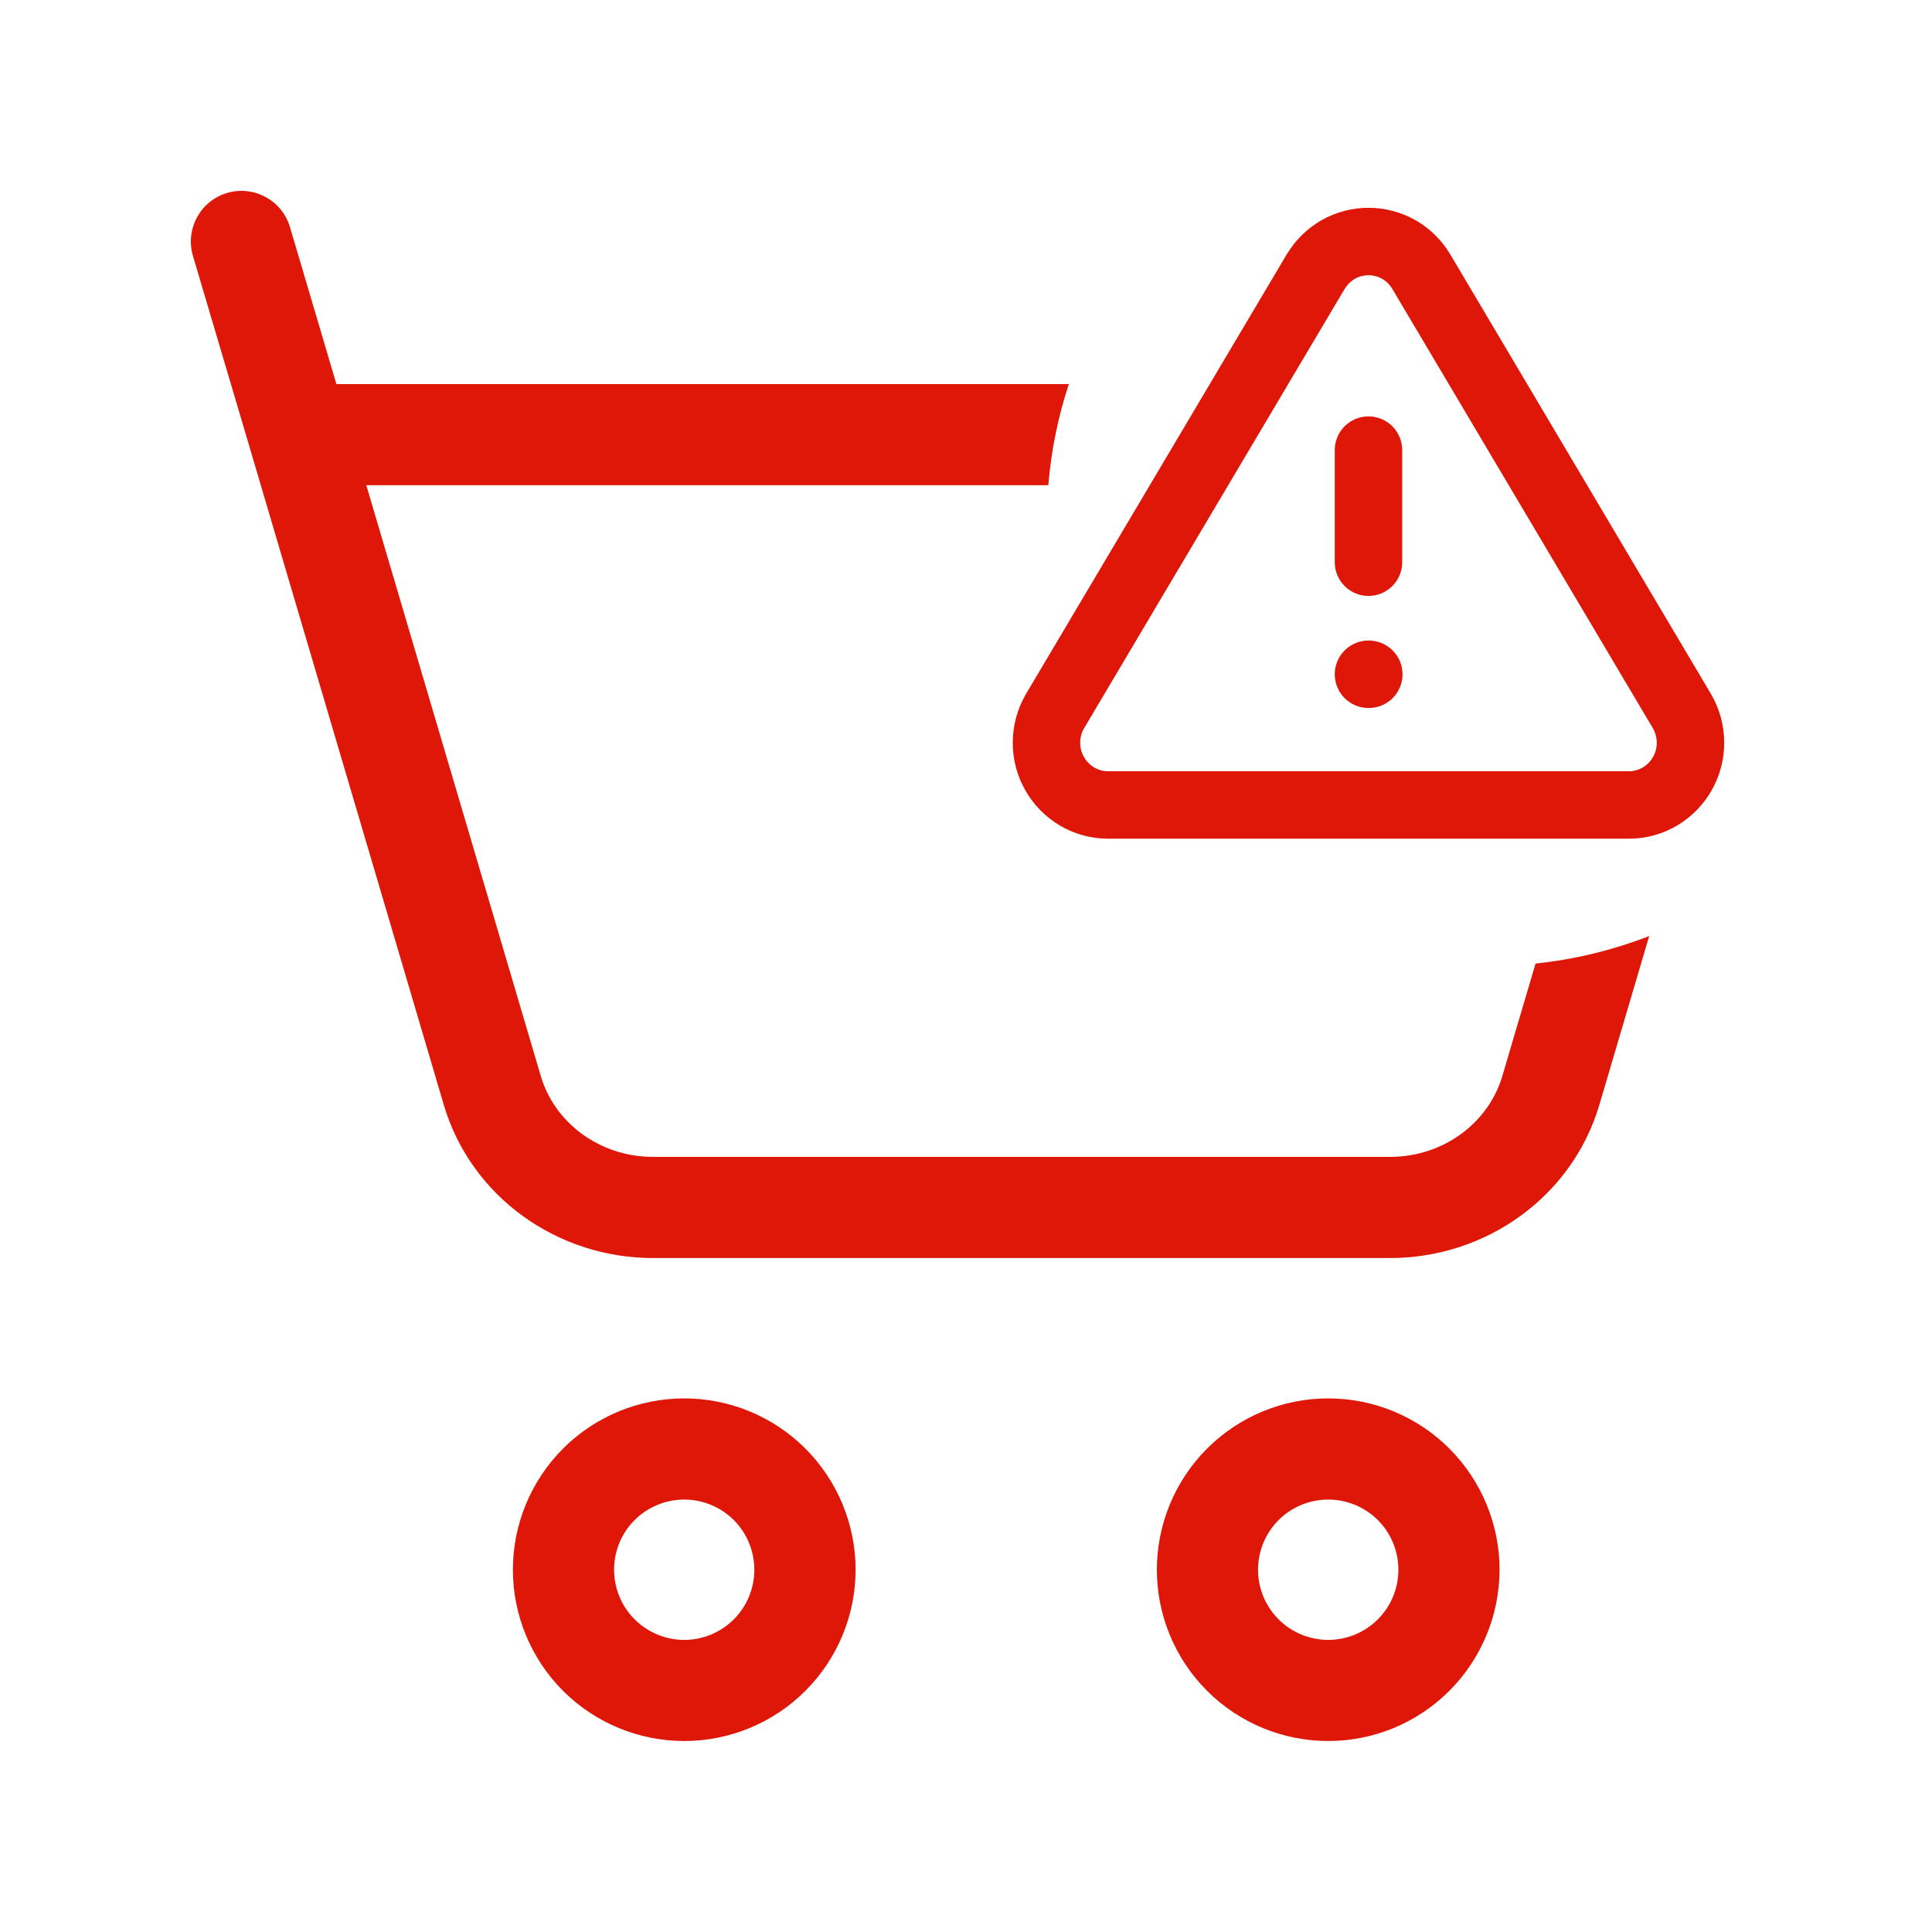
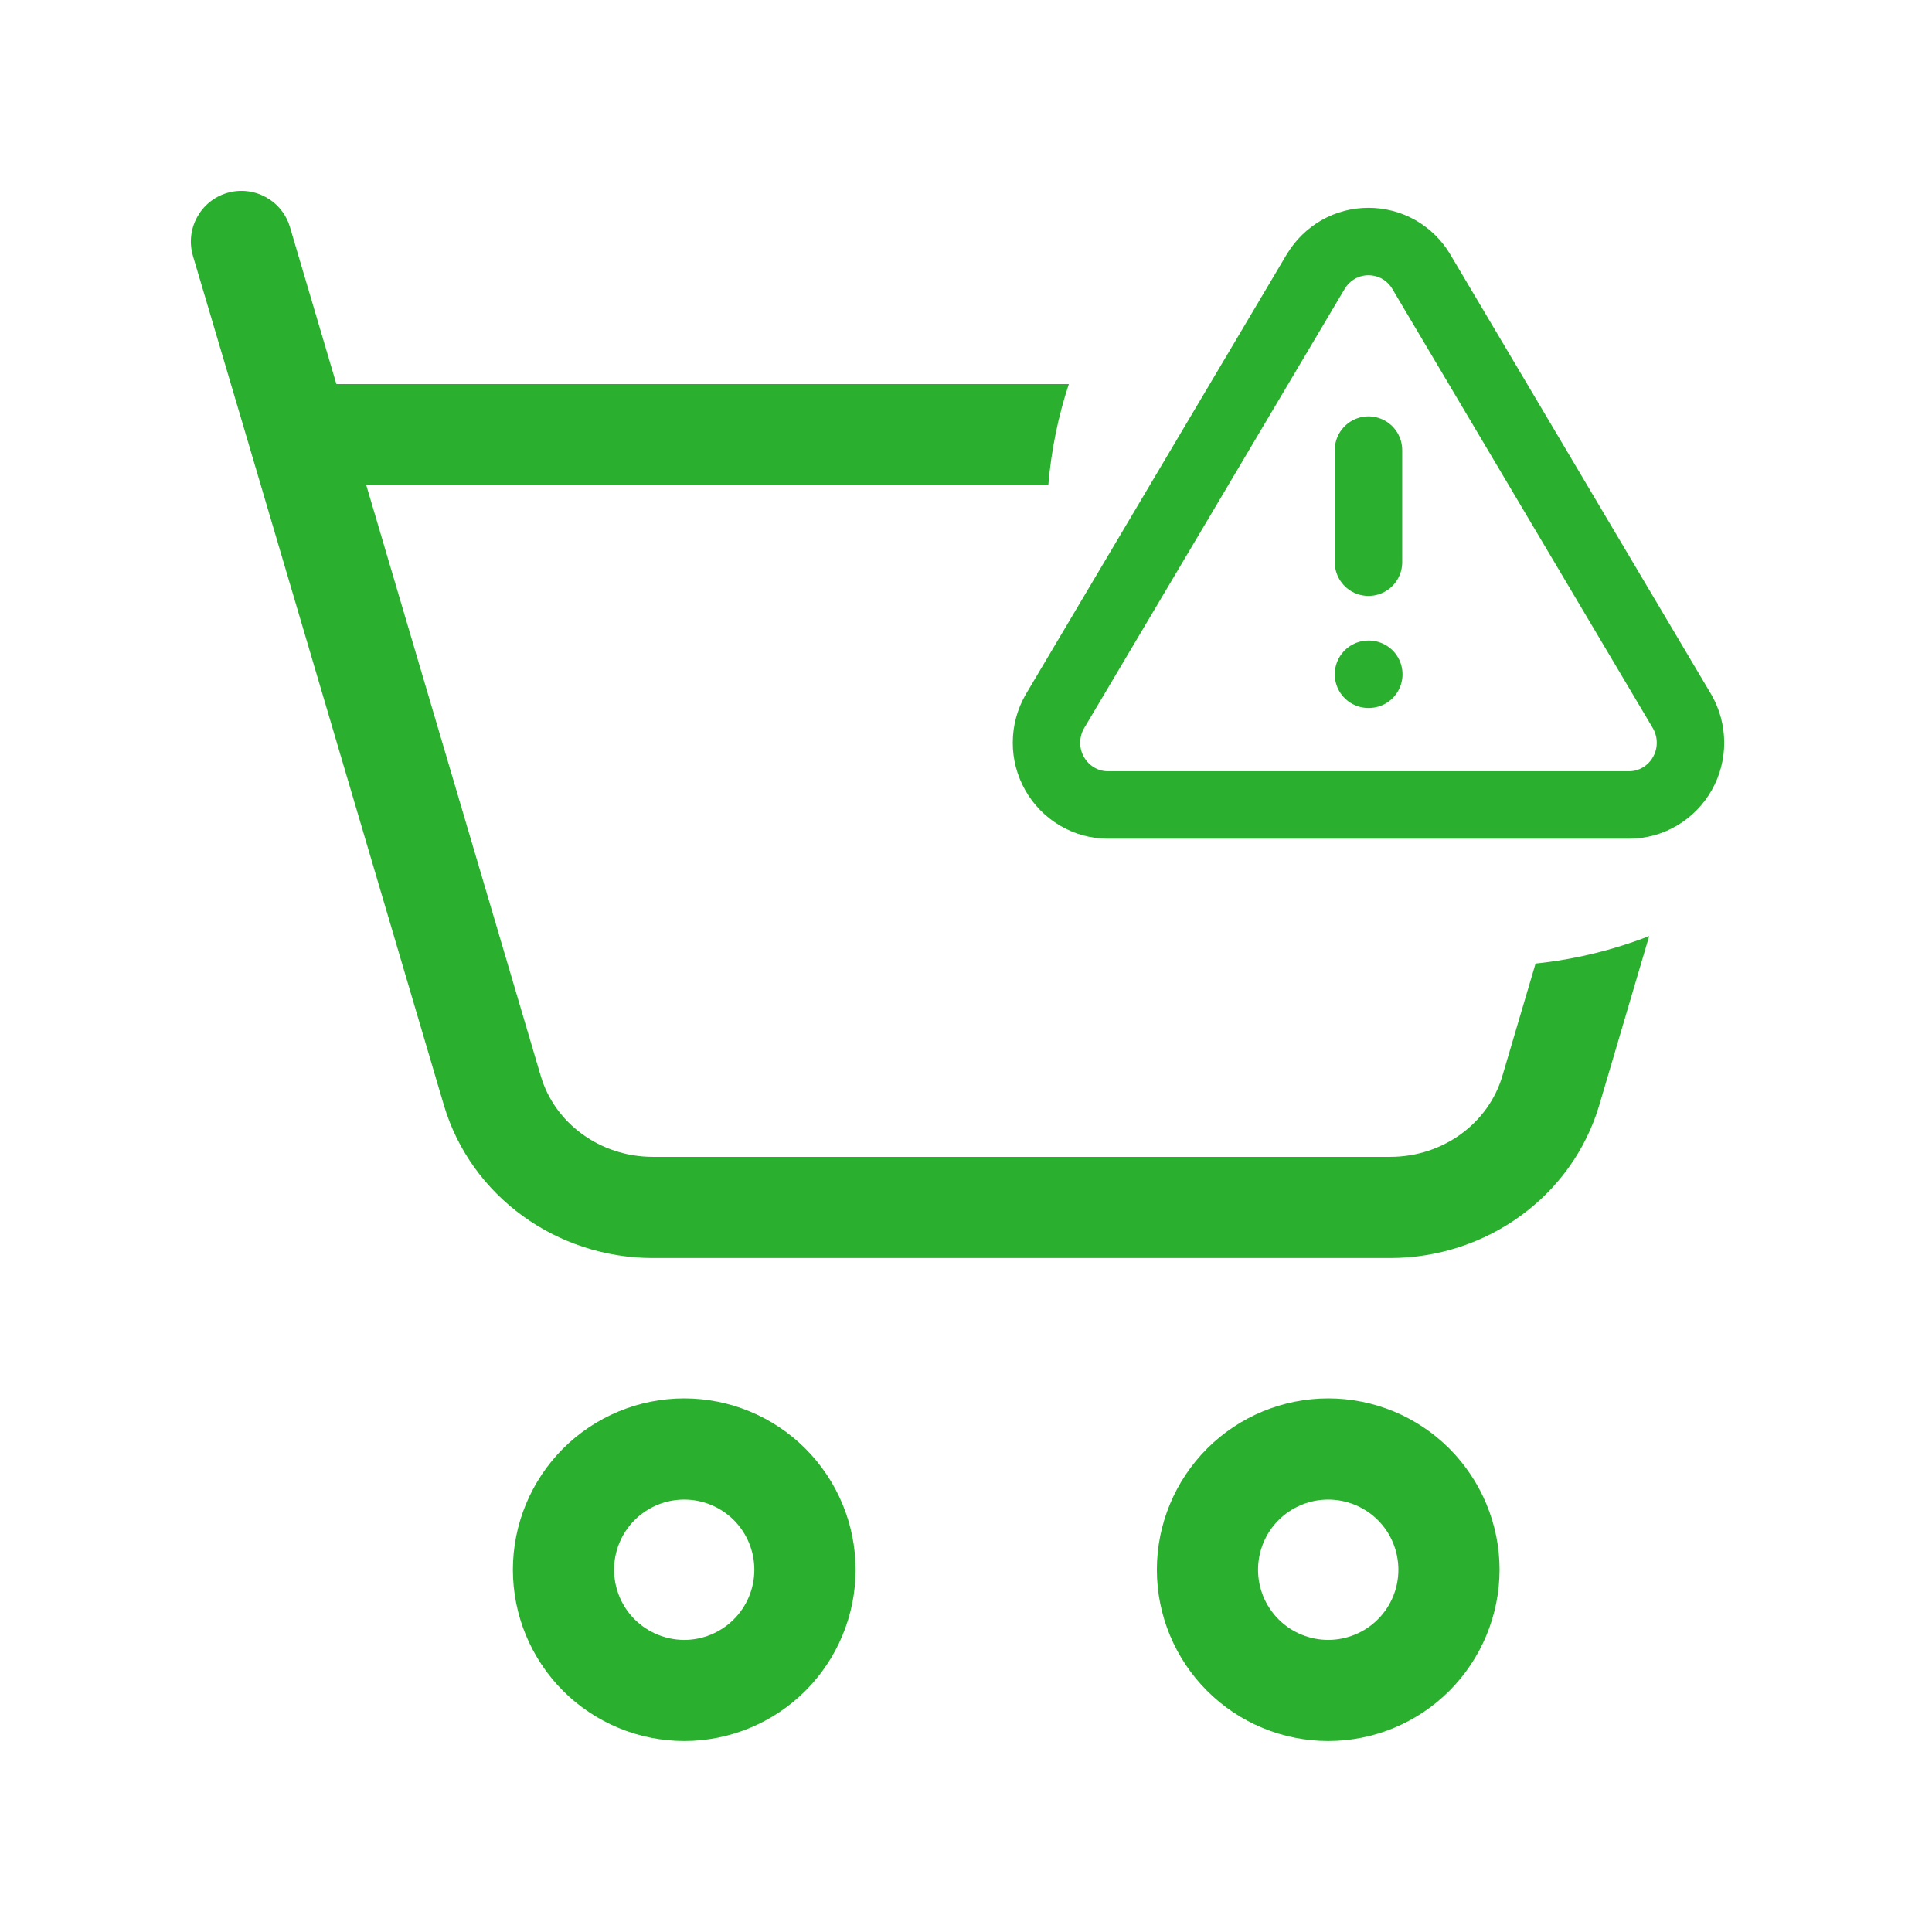
<svg xmlns="http://www.w3.org/2000/svg" preserveAspectRatio="none" overflow="visible" style="display: block;" width="24.805" height="24.805" viewBox="0 0 24.805 24.805" fill="none">
  <g id="mynaui:cart-x">
-     <path id="Subtract" d="M8.785 17.954C9.368 17.954 9.928 18.186 10.34 18.598C10.753 19.011 10.985 19.571 10.985 20.154C10.985 20.737 10.753 21.296 10.34 21.709C9.928 22.121 9.368 22.353 8.785 22.353C8.201 22.353 7.642 22.121 7.229 21.709C6.817 21.296 6.585 20.737 6.585 20.154C6.585 19.571 6.817 19.011 7.229 18.598C7.642 18.186 8.201 17.954 8.785 17.954ZM17.053 17.954C17.637 17.954 18.196 18.186 18.608 18.598C19.02 19.011 19.253 19.571 19.253 20.154C19.252 20.737 19.02 21.296 18.608 21.709C18.196 22.121 17.637 22.353 17.053 22.353C16.47 22.353 15.91 22.121 15.498 21.709C15.085 21.296 14.853 20.737 14.853 20.154C14.853 19.571 15.085 19.011 15.498 18.598C15.91 18.186 16.47 17.954 17.053 17.954ZM8.785 19.253C8.546 19.253 8.317 19.348 8.148 19.516C7.979 19.685 7.884 19.915 7.884 20.154C7.885 20.393 7.979 20.622 8.148 20.791C8.317 20.959 8.546 21.054 8.785 21.055C9.023 21.055 9.253 20.959 9.421 20.791C9.59 20.622 9.685 20.393 9.685 20.154C9.685 19.915 9.59 19.685 9.421 19.516C9.253 19.348 9.023 19.253 8.785 19.253ZM17.053 19.253C16.815 19.253 16.584 19.348 16.416 19.516C16.247 19.685 16.152 19.915 16.152 20.154C16.152 20.393 16.247 20.622 16.416 20.791C16.584 20.96 16.815 21.054 17.053 21.055C17.292 21.054 17.521 20.96 17.69 20.791C17.859 20.622 17.954 20.393 17.954 20.154C17.954 19.915 17.859 19.685 17.69 19.516C17.521 19.348 17.292 19.253 17.053 19.253ZM2.916 2.477C3.26 2.376 3.621 2.572 3.723 2.916L4.319 4.931H13.723C13.586 5.345 13.497 5.78 13.459 6.23H4.703L6.944 13.818C7.121 14.416 7.7 14.853 8.383 14.853H17.848C18.531 14.853 19.11 14.418 19.288 13.817L19.715 12.371C20.224 12.318 20.713 12.197 21.174 12.018L20.534 14.186C20.185 15.364 19.08 16.152 17.848 16.152H8.383C7.152 16.152 6.046 15.363 5.698 14.186L3.211 5.764V5.763L2.477 3.285C2.376 2.941 2.572 2.579 2.916 2.477Z" fill="#DE1709" />
-     <path id="Vector" d="M17.57 8.657H17.574M17.57 5.779V7.218M16.893 3.486L13.542 9.136C13.473 9.257 13.436 9.394 13.436 9.534C13.435 9.673 13.471 9.811 13.54 9.932C13.608 10.053 13.707 10.154 13.826 10.225C13.945 10.296 14.08 10.334 14.219 10.335H20.921C21.059 10.334 21.195 10.296 21.314 10.225C21.433 10.154 21.532 10.053 21.6 9.932C21.669 9.811 21.705 9.673 21.704 9.534C21.704 9.394 21.667 9.257 21.598 9.136L18.247 3.486C18.177 3.368 18.077 3.271 17.959 3.203C17.84 3.136 17.706 3.101 17.57 3.101C17.434 3.101 17.3 3.136 17.182 3.203C17.064 3.271 16.964 3.368 16.894 3.486" stroke="#DE1709" stroke-width="0.866" stroke-miterlimit="10" stroke-linecap="round" stroke-linejoin="round" />
+     <path id="Subtract" d="M8.785 17.954C9.368 17.954 9.928 18.186 10.34 18.598C10.753 19.011 10.985 19.571 10.985 20.154C10.985 20.737 10.753 21.296 10.34 21.709C9.928 22.121 9.368 22.353 8.785 22.353C8.201 22.353 7.642 22.121 7.229 21.709C6.817 21.296 6.585 20.737 6.585 20.154C6.585 19.571 6.817 19.011 7.229 18.598C7.642 18.186 8.201 17.954 8.785 17.954ZM17.053 17.954C17.637 17.954 18.196 18.186 18.608 18.598C19.02 19.011 19.253 19.571 19.253 20.154C19.252 20.737 19.02 21.296 18.608 21.709C18.196 22.121 17.637 22.353 17.053 22.353C16.47 22.353 15.91 22.121 15.498 21.709C15.085 21.296 14.853 20.737 14.853 20.154C14.853 19.571 15.085 19.011 15.498 18.598C15.91 18.186 16.47 17.954 17.053 17.954ZM8.785 19.253C8.546 19.253 8.317 19.348 8.148 19.516C7.979 19.685 7.884 19.915 7.884 20.154C7.885 20.393 7.979 20.622 8.148 20.791C8.317 20.959 8.546 21.054 8.785 21.055C9.023 21.055 9.253 20.959 9.421 20.791C9.59 20.622 9.685 20.393 9.685 20.154C9.685 19.915 9.59 19.685 9.421 19.516C9.253 19.348 9.023 19.253 8.785 19.253ZM17.053 19.253C16.815 19.253 16.584 19.348 16.416 19.516C16.247 19.685 16.152 19.915 16.152 20.154C16.152 20.393 16.247 20.622 16.416 20.791C16.584 20.96 16.815 21.054 17.053 21.055C17.292 21.054 17.521 20.96 17.69 20.791C17.859 20.622 17.954 20.393 17.954 20.154C17.954 19.915 17.859 19.685 17.69 19.516C17.521 19.348 17.292 19.253 17.053 19.253ZM2.916 2.477C3.26 2.376 3.621 2.572 3.723 2.916L4.319 4.931H13.723C13.586 5.345 13.497 5.78 13.459 6.23H4.703L6.944 13.818C7.121 14.416 7.7 14.853 8.383 14.853H17.848C18.531 14.853 19.11 14.418 19.288 13.817L19.715 12.371C20.224 12.318 20.713 12.197 21.174 12.018L20.534 14.186C20.185 15.364 19.08 16.152 17.848 16.152H8.383C7.152 16.152 6.046 15.363 5.698 14.186L3.211 5.764V5.763L2.477 3.285C2.376 2.941 2.572 2.579 2.916 2.477Z" fill="#2AAF2F" />
+     <path id="Vector" d="M17.57 8.657H17.574M17.57 5.779V7.218M16.893 3.486L13.542 9.136C13.473 9.257 13.436 9.394 13.436 9.534C13.435 9.673 13.471 9.811 13.54 9.932C13.608 10.053 13.707 10.154 13.826 10.225C13.945 10.296 14.08 10.334 14.219 10.335H20.921C21.059 10.334 21.195 10.296 21.314 10.225C21.433 10.154 21.532 10.053 21.6 9.932C21.669 9.811 21.705 9.673 21.704 9.534C21.704 9.394 21.667 9.257 21.598 9.136L18.247 3.486C18.177 3.368 18.077 3.271 17.959 3.203C17.84 3.136 17.706 3.101 17.57 3.101C17.434 3.101 17.3 3.136 17.182 3.203C17.064 3.271 16.964 3.368 16.894 3.486" stroke="#2AAF2F" stroke-width="0.866" stroke-miterlimit="10" stroke-linecap="round" stroke-linejoin="round" />
  </g>
</svg>
